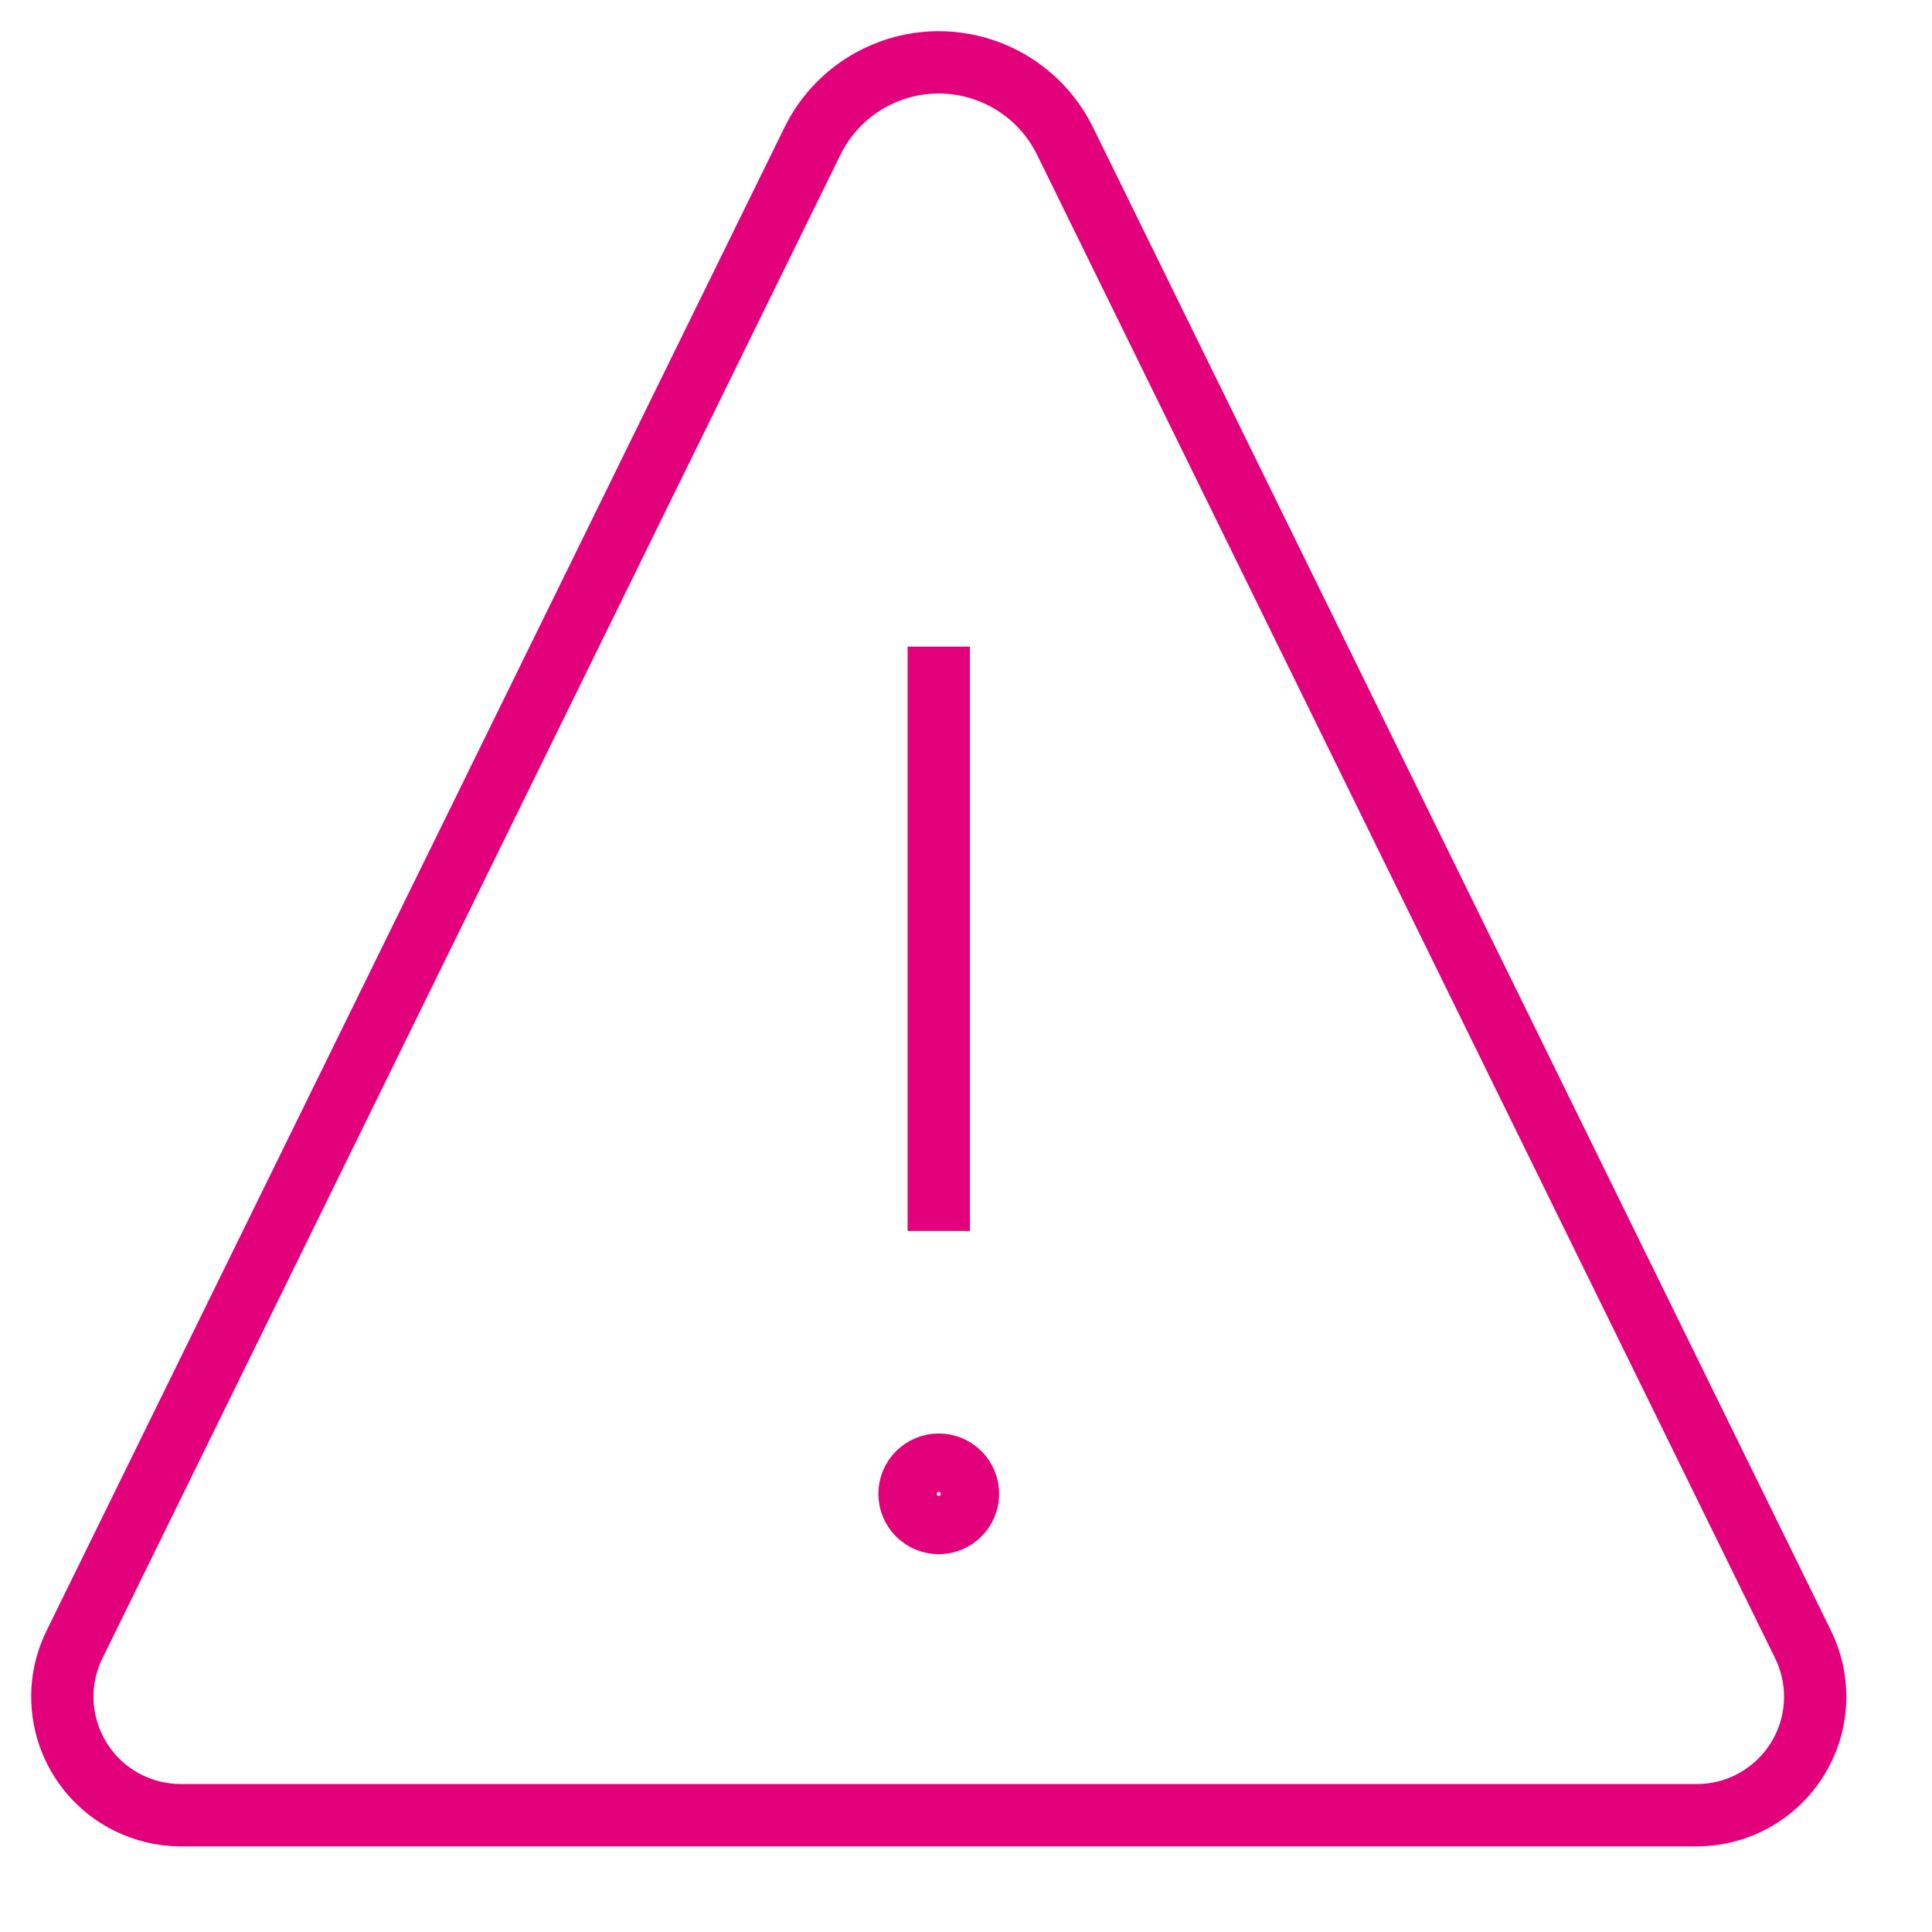
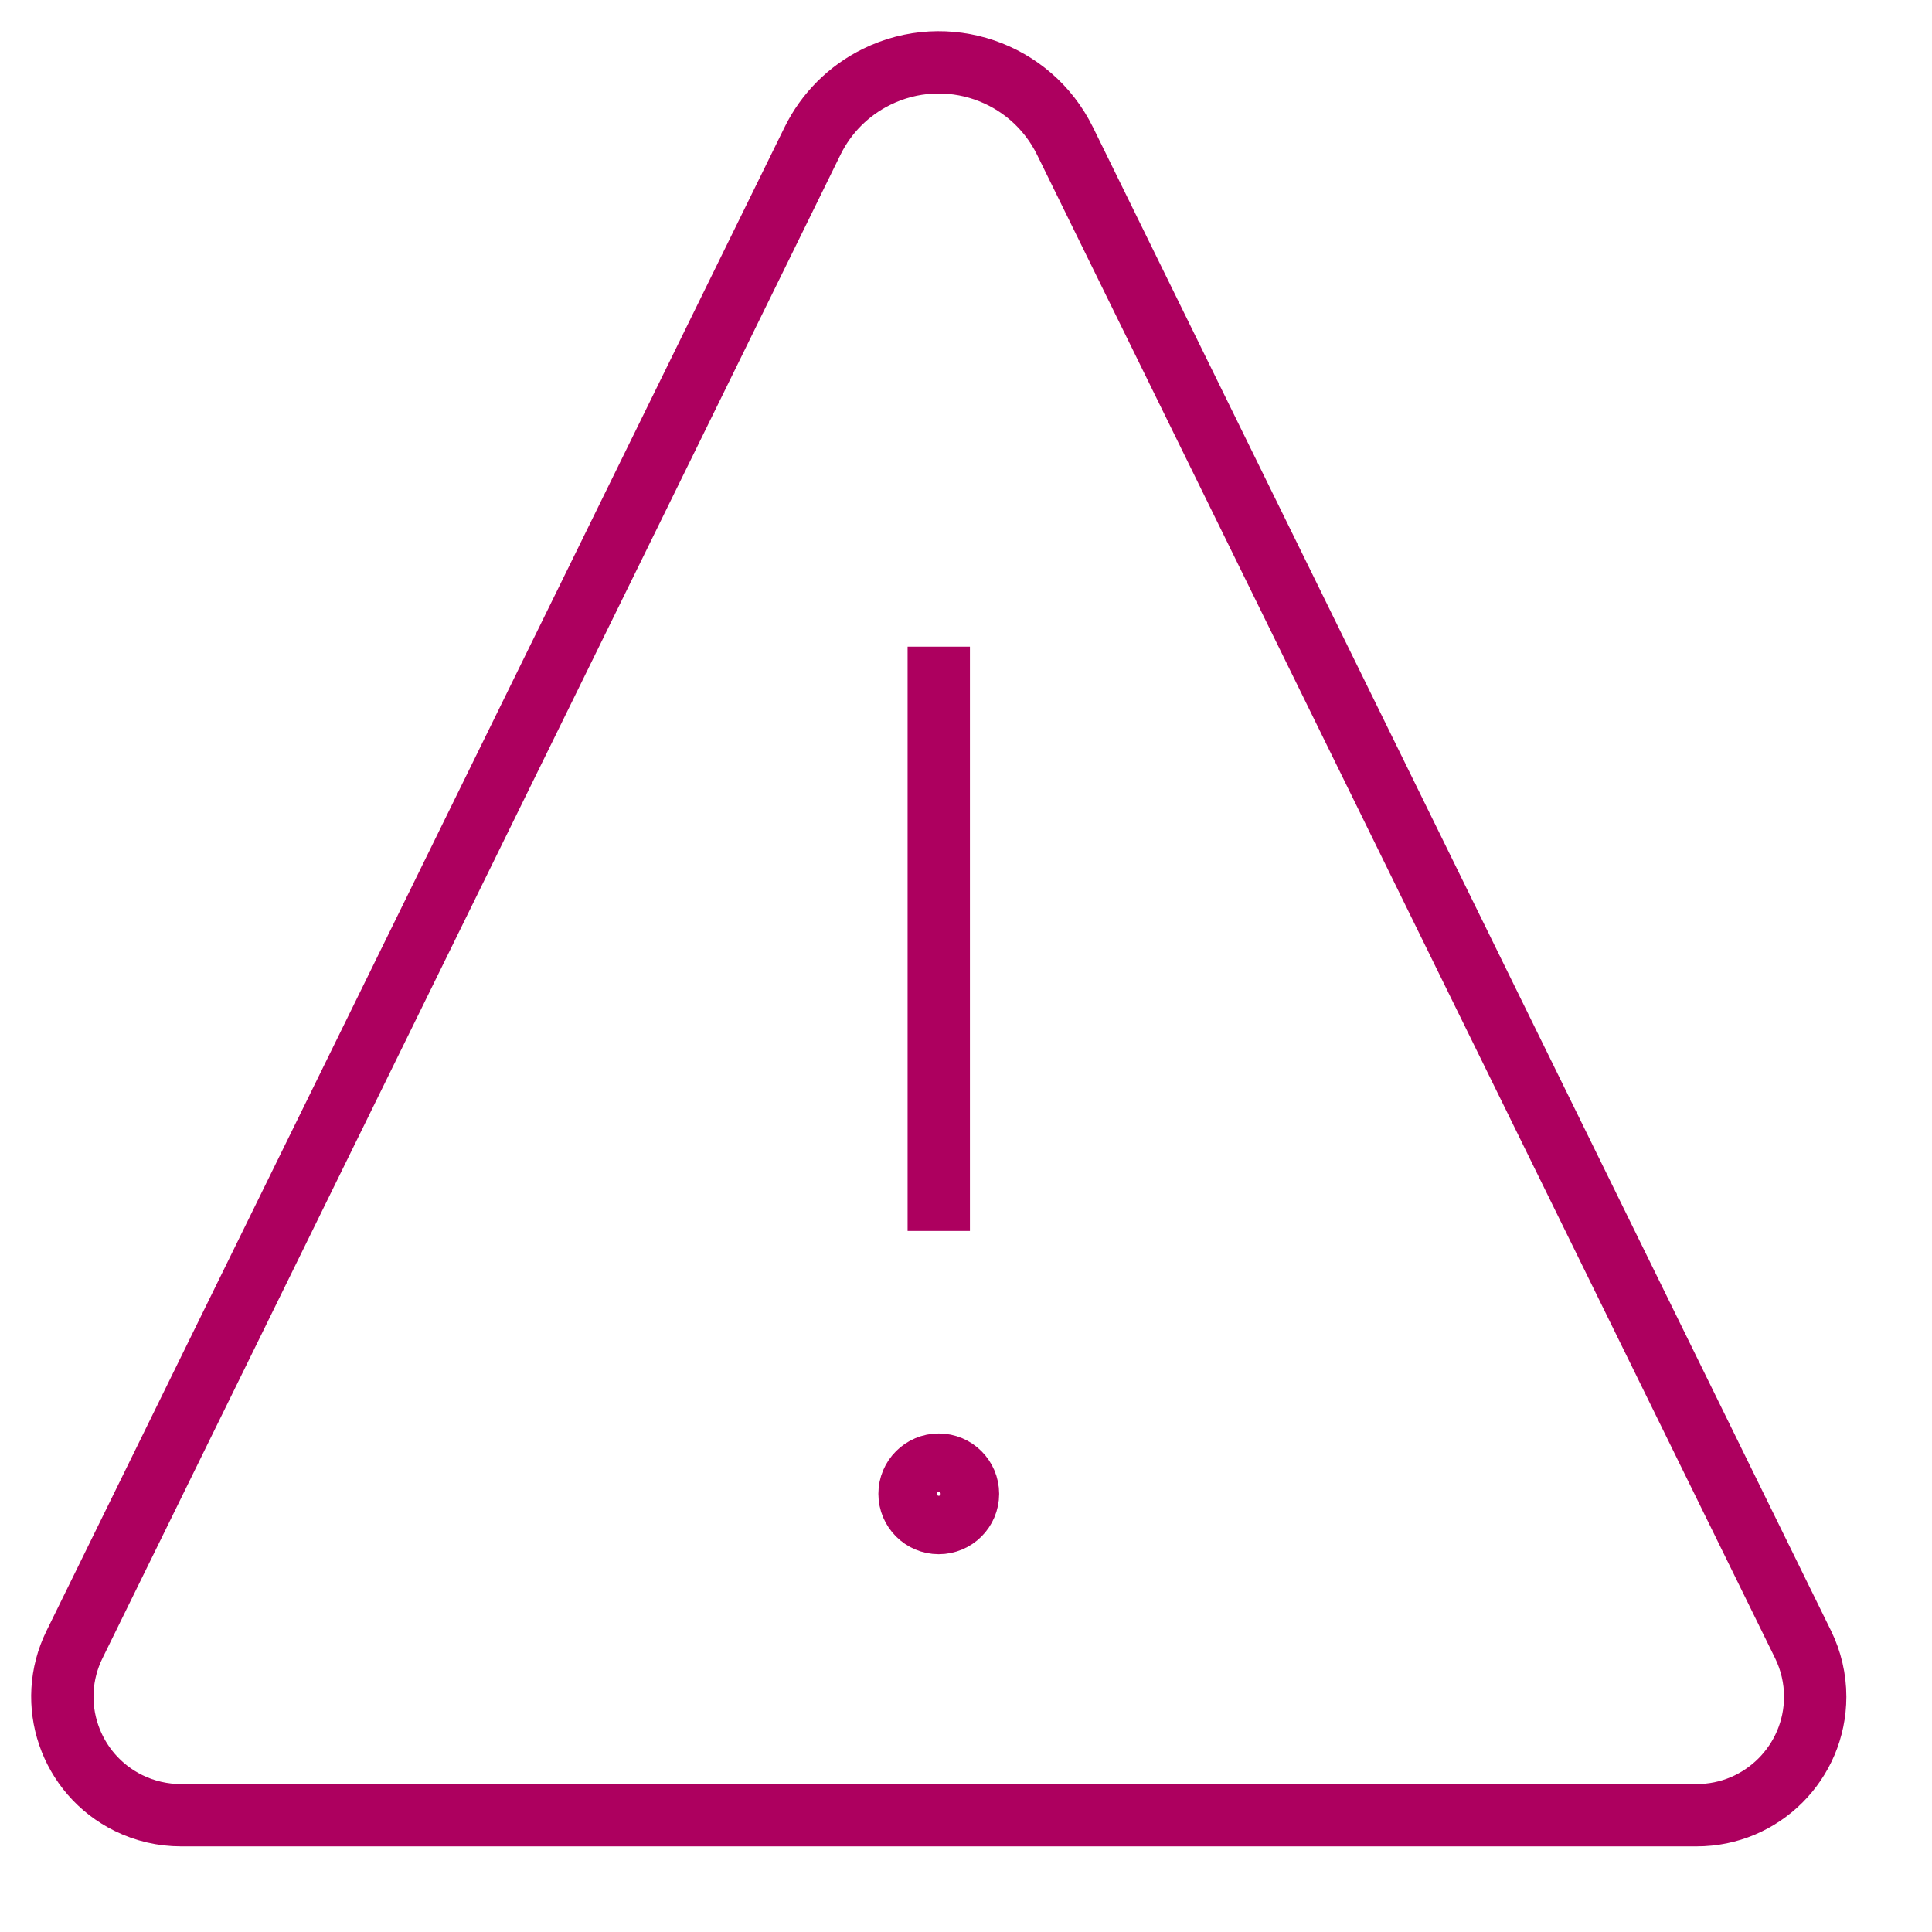
<svg xmlns="http://www.w3.org/2000/svg" width="31px" height="31px" viewBox="0 0 31 31" version="1.1">
  <g id="Symbols" stroke="none" strokeWidth="1" fill="none" fillRule="evenodd" strokeLinecap="round" strokeLinejoin="round">
-     <g id="Notification---Error" transform="translate(-40, -31)" stroke="#E2017B">
+     <g id="Notification---Error" transform="translate(-40, -31)" stroke="#AD005F">
      <g id="Notification">
        <g id="Content">
          <g id="Icon---Alert-(big)" transform="translate(40, 31)">
            <g id="Icon---Alert" transform="translate(1, 1)">
              <path d="M14.063,22.501 C13.804,22.501 13.594,22.711 13.594,22.969 C13.594,23.228 13.804,23.438 14.063,23.438 C14.322,23.438 14.532,23.228 14.532,22.969 C14.532,22.711 14.322,22.501 14.063,22.501 L14.063,22.501" id="Path" strokeWidth="1.875" />
              <line x1="14.063" y1="18.751" x2="14.063" y2="9.376" id="Path" strokeWidth="1.875" />
              <path d="M16.089,1.263 C15.539,0.144 14.187,-0.318 13.068,0.232 C12.619,0.452 12.257,0.814 12.037,1.263 L0.196,25.386 C-0.268,26.328 0.121,27.467 1.063,27.931 C1.324,28.059 1.612,28.126 1.903,28.126 L26.223,28.126 C27.273,28.127 28.124,27.276 28.126,26.226 C28.126,25.934 28.059,25.647 27.931,25.386 L16.089,1.263 Z" id="Path" strokeWidth="1.875" />
            </g>
          </g>
        </g>
      </g>
    </g>
  </g>
</svg>
